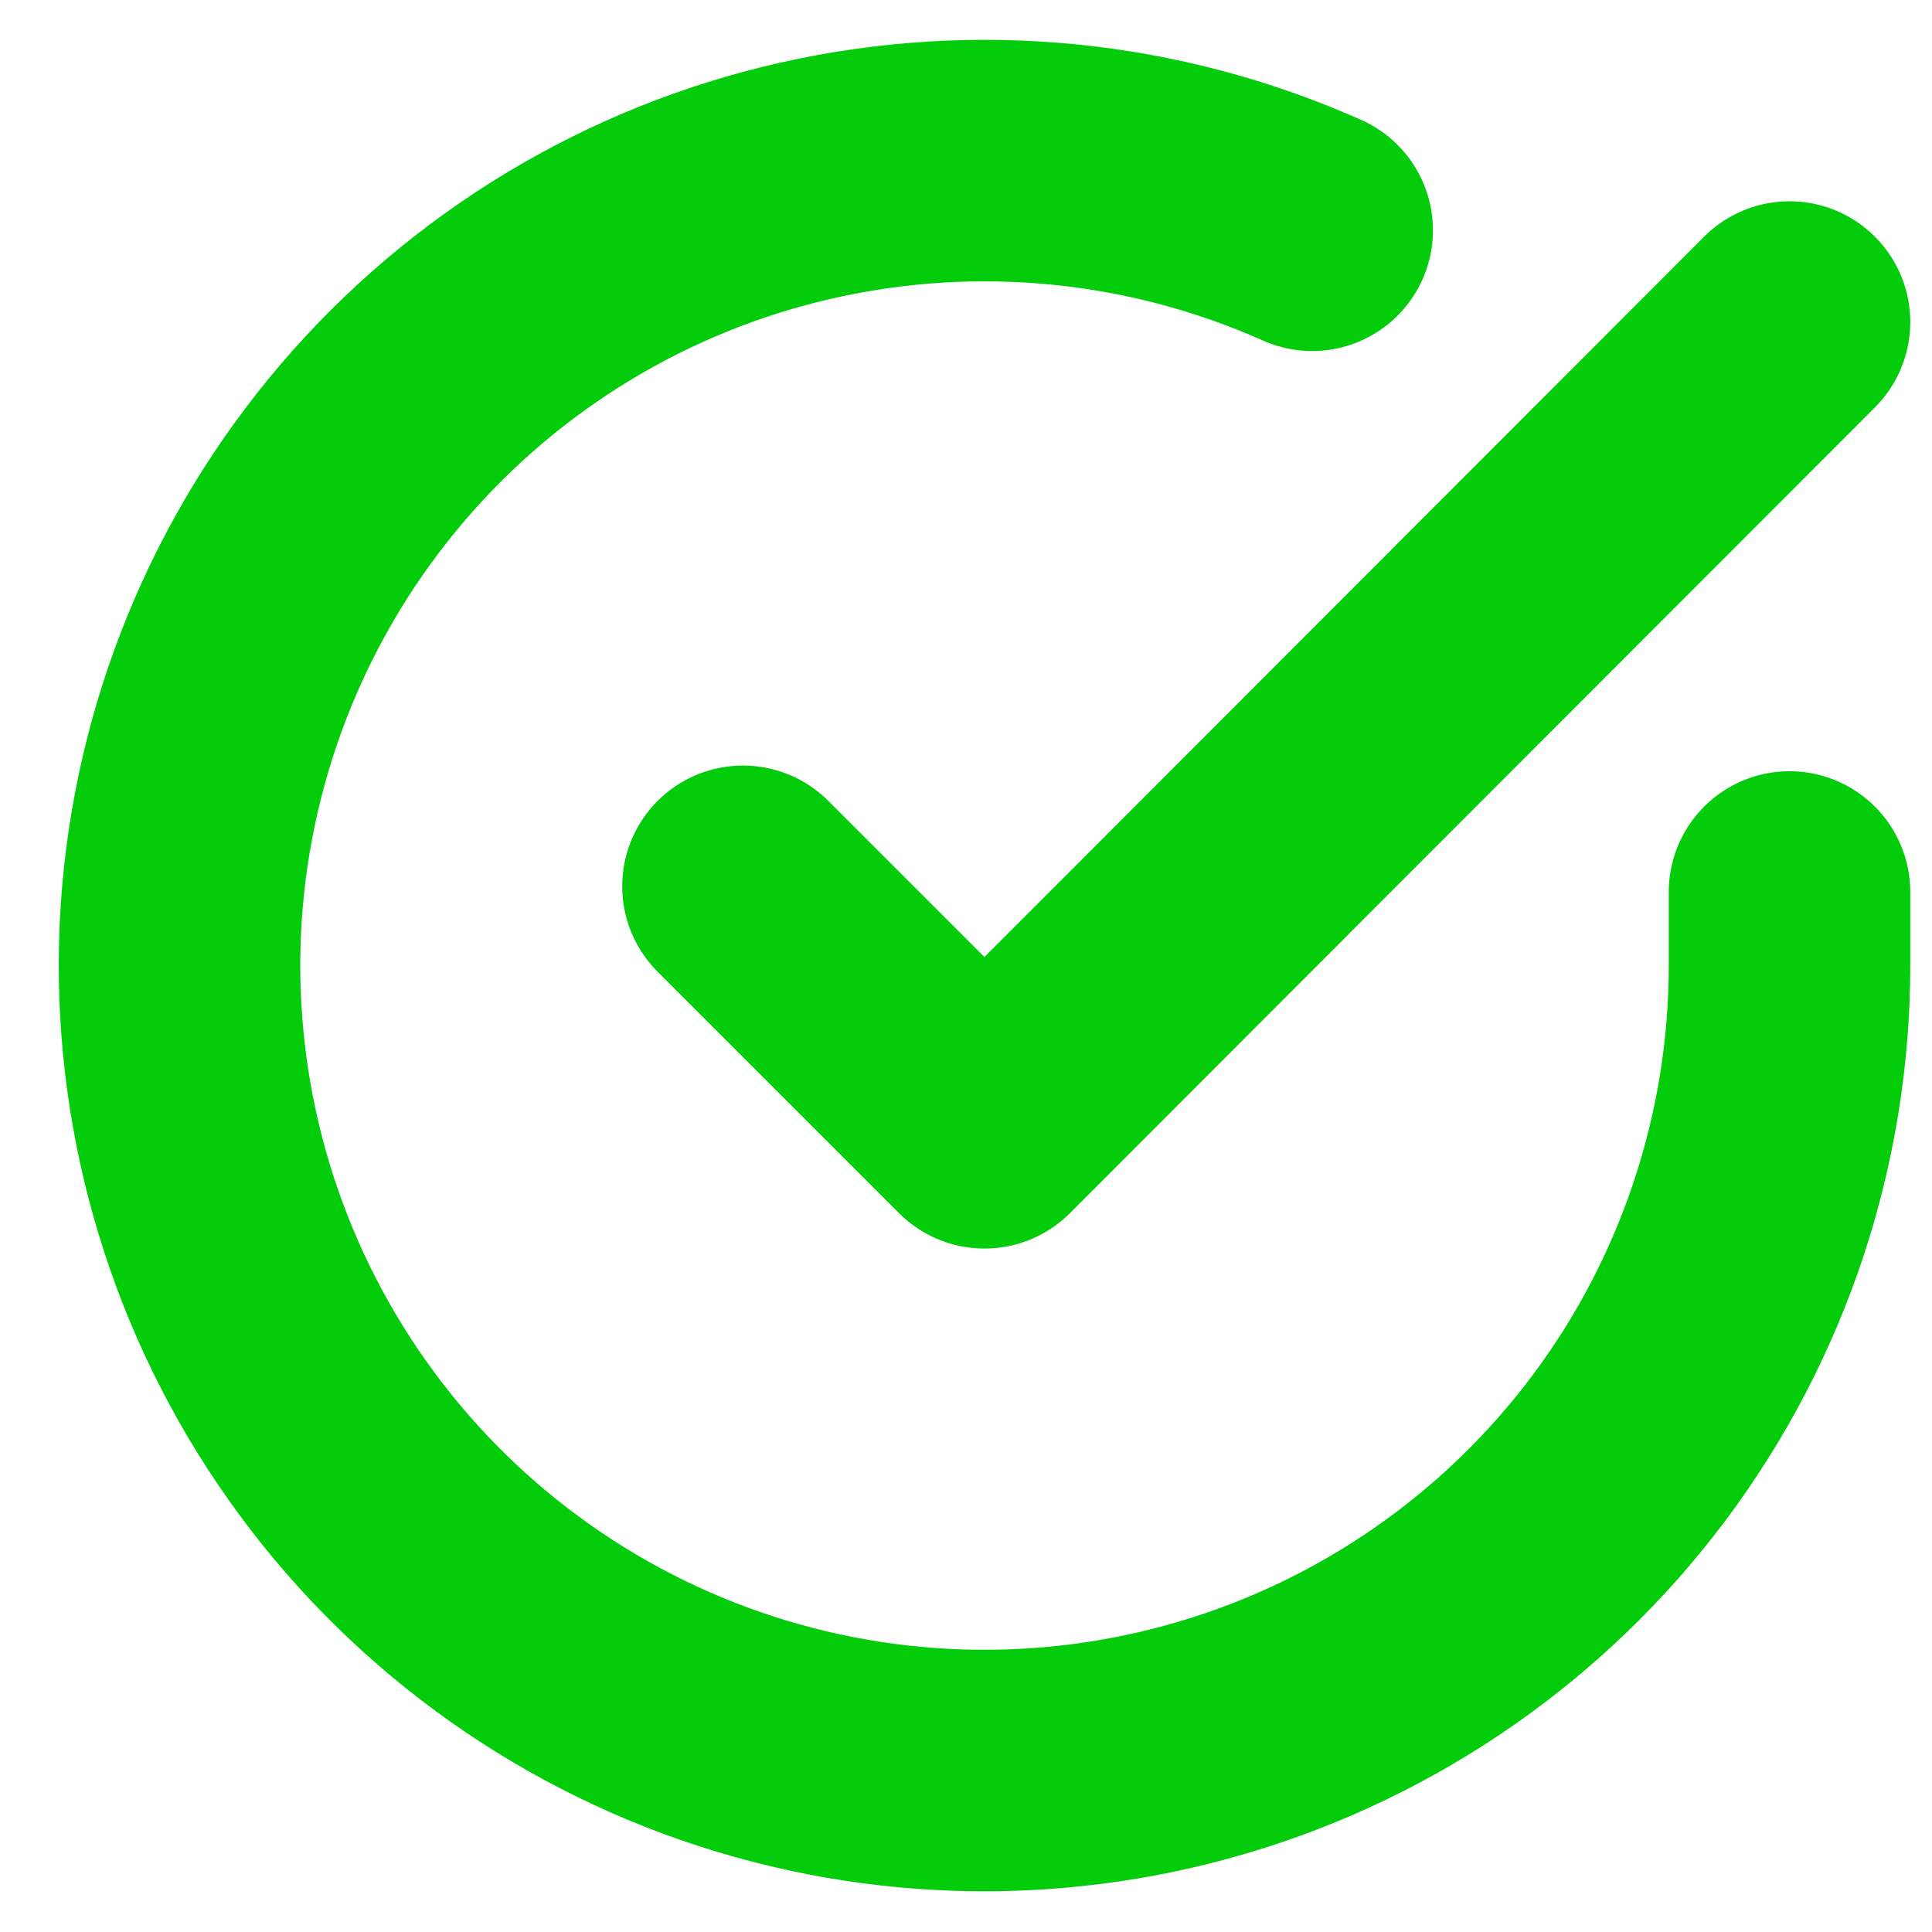
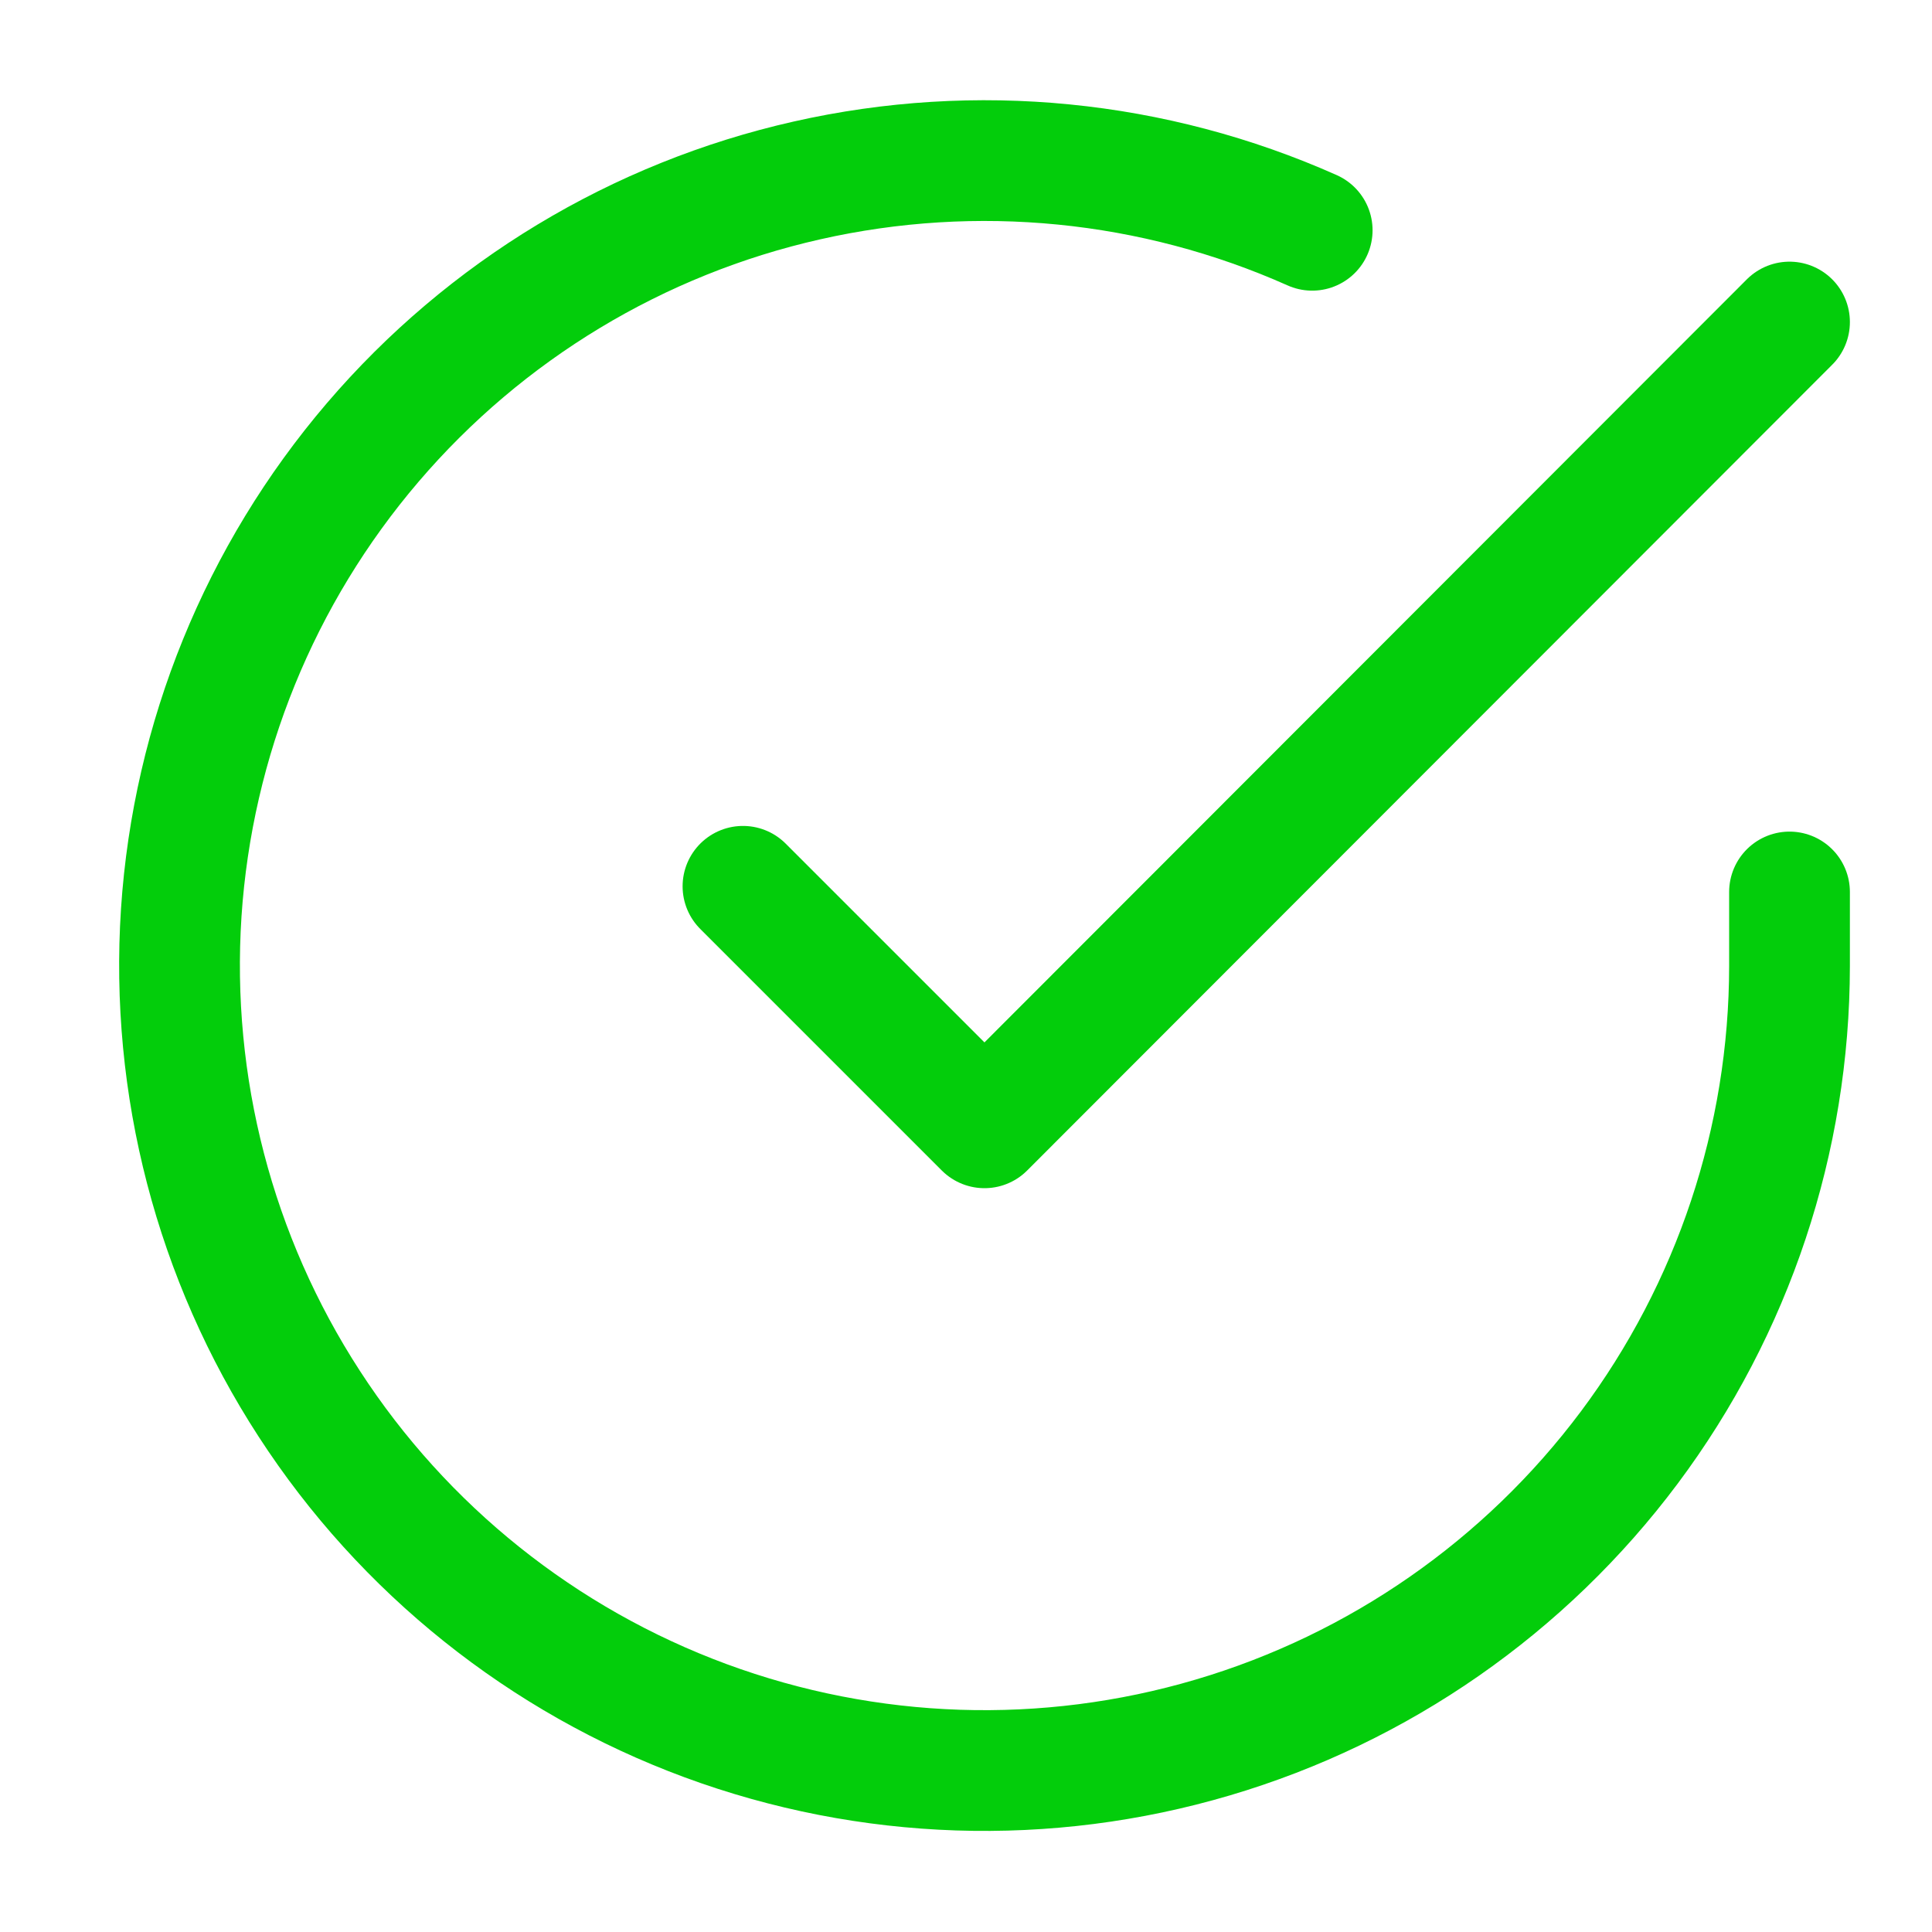
<svg xmlns="http://www.w3.org/2000/svg" width="16" height="16" viewBox="0 0 16 16" fill="none">
-   <path d="M14.82 7.387V8C14.819 9.438 14.354 10.836 13.493 11.988C12.632 13.139 11.422 13.982 10.044 14.389C8.665 14.797 7.192 14.748 5.843 14.25C4.495 13.752 3.343 12.831 2.561 11.625C1.778 10.419 1.407 8.992 1.501 7.558C1.596 6.123 2.152 4.758 3.086 3.665C4.02 2.572 5.282 1.81 6.684 1.494C8.087 1.177 9.554 1.322 10.867 1.907" stroke="#03CD0B" stroke-width="2" stroke-linecap="round" stroke-linejoin="round" />
-   <path d="M14.82 2.667L8.153 9.34L6.153 7.34" stroke="#03CD0B" stroke-width="2" stroke-linecap="round" stroke-linejoin="round" />
+   <path d="M14.82 7.387V8C14.819 9.438 14.354 10.836 13.493 11.988C12.632 13.139 11.422 13.982 10.044 14.389C8.665 14.797 7.192 14.748 5.843 14.25C4.495 13.752 3.343 12.831 2.561 11.625C1.778 10.419 1.407 8.992 1.501 7.558C1.596 6.123 2.152 4.758 3.086 3.665C4.02 2.572 5.282 1.81 6.684 1.494C8.087 1.177 9.554 1.322 10.867 1.907" stroke="#03CD0B" strokeWidth="2" stroke-linecap="round" stroke-linejoin="round" />
+   <path d="M14.82 2.667L8.153 9.34L6.153 7.34" stroke="#03CD0B" strokeWidth="2" stroke-linecap="round" stroke-linejoin="round" />
</svg>
